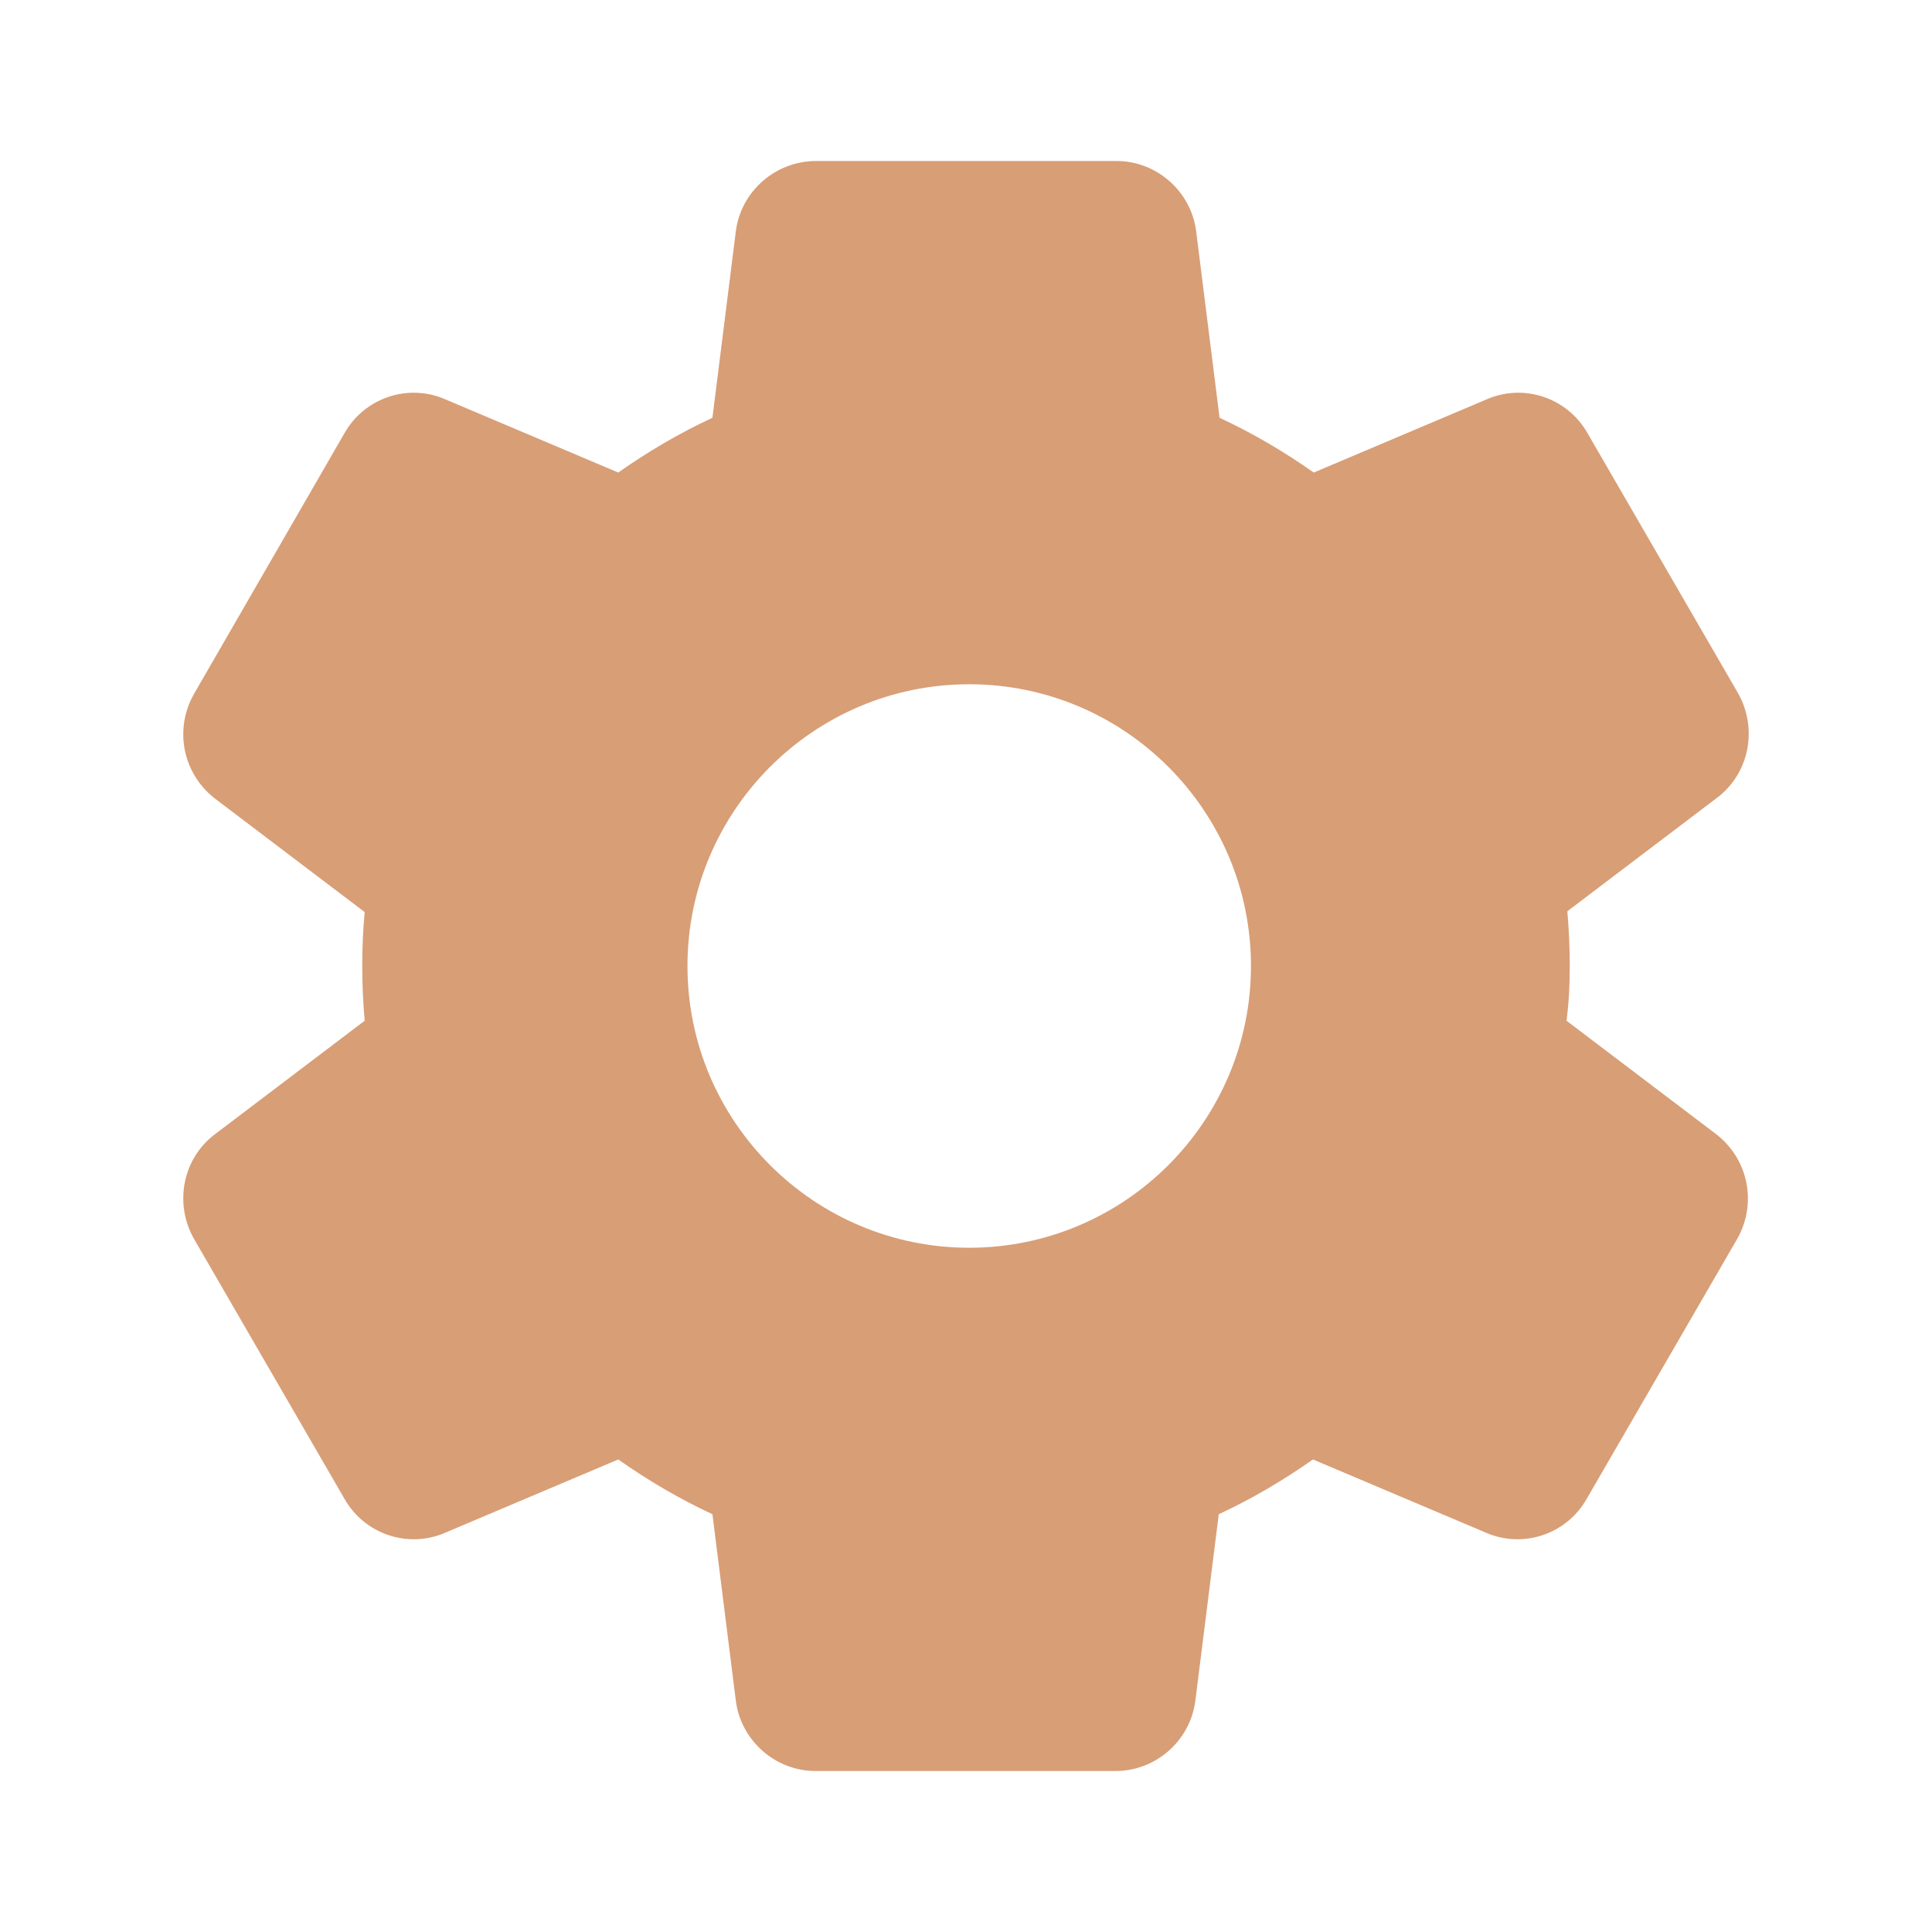
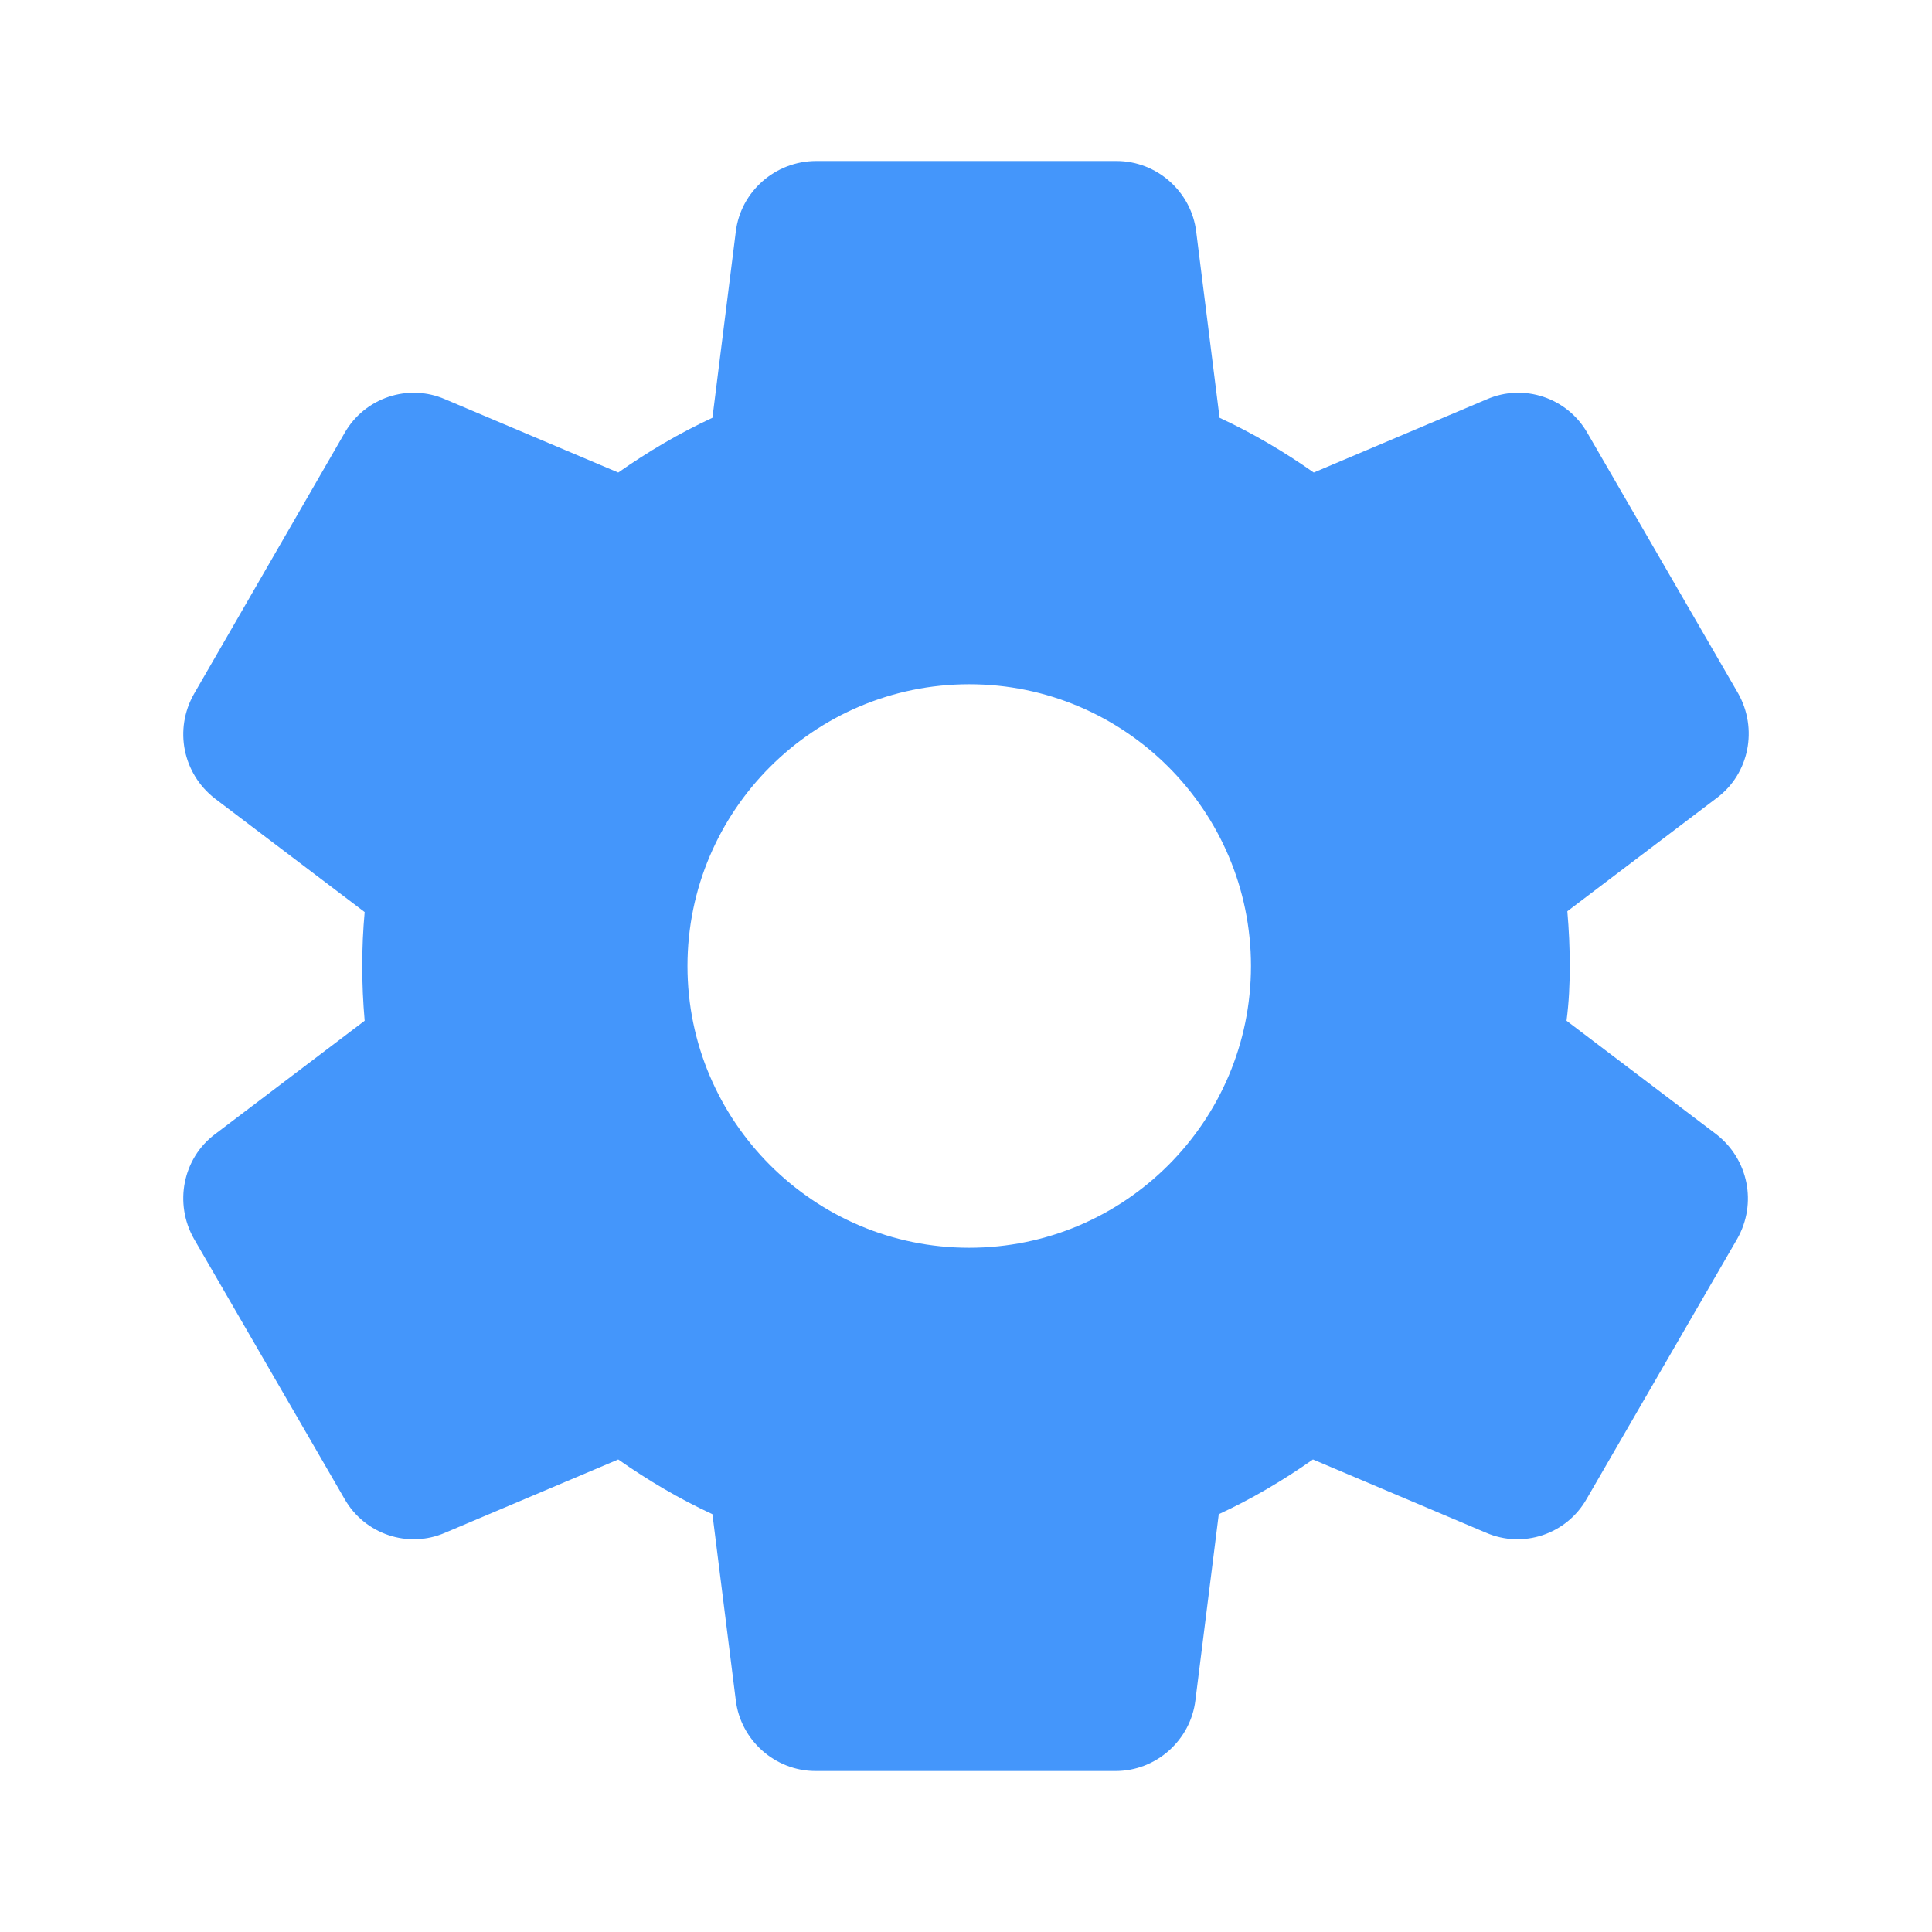
- <svg xmlns="http://www.w3.org/2000/svg" enable-background="new 0 0 24 24" height="24px" viewBox="0 0 24 24" width="24px" fill="#d89e76">
+ <svg xmlns="http://www.w3.org/2000/svg" enable-background="new 0 0 24 24" height="24px" viewBox="0 0 24 24" width="24px" fill="#4496FB">
  <rect fill="none" height="24" width="24" />
  <path d="M19.5,12c0-0.23-0.01-0.45-0.03-0.68l1.86-1.41c0.4-0.3,0.51-0.86,0.26-1.3l-1.87-3.23c-0.25-0.44-0.79-0.62-1.25-0.42 l-2.15,0.91c-0.37-0.26-0.76-0.49-1.17-0.68l-0.29-2.31C14.8,2.38,14.37,2,13.87,2h-3.73C9.63,2,9.2,2.38,9.14,2.88L8.85,5.19 c-0.41,0.19-0.8,0.42-1.17,0.68L5.53,4.96c-0.46-0.2-1-0.02-1.25,0.42L2.41,8.62c-0.25,0.44-0.14,0.99,0.26,1.3l1.86,1.41 C4.51,11.55,4.5,11.77,4.5,12s0.01,0.45,0.03,0.68l-1.86,1.41c-0.4,0.3-0.51,0.86-0.26,1.3l1.87,3.23c0.25,0.44,0.79,0.62,1.25,0.42 l2.15-0.91c0.37,0.26,0.76,0.49,1.17,0.68l0.29,2.31C9.2,21.62,9.63,22,10.13,22h3.73c0.5,0,0.93-0.38,0.99-0.88l0.29-2.31 c0.41-0.19,0.8-0.42,1.17-0.68l2.15,0.91c0.46,0.2,1,0.02,1.25-0.42l1.87-3.23c0.25-0.44,0.14-0.99-0.26-1.3l-1.86-1.41 C19.49,12.45,19.5,12.23,19.5,12z M12.04,15.5c-1.93,0-3.5-1.57-3.5-3.5s1.57-3.5,3.5-3.5s3.5,1.57,3.5,3.5S13.97,15.5,12.04,15.5z" />
</svg>
